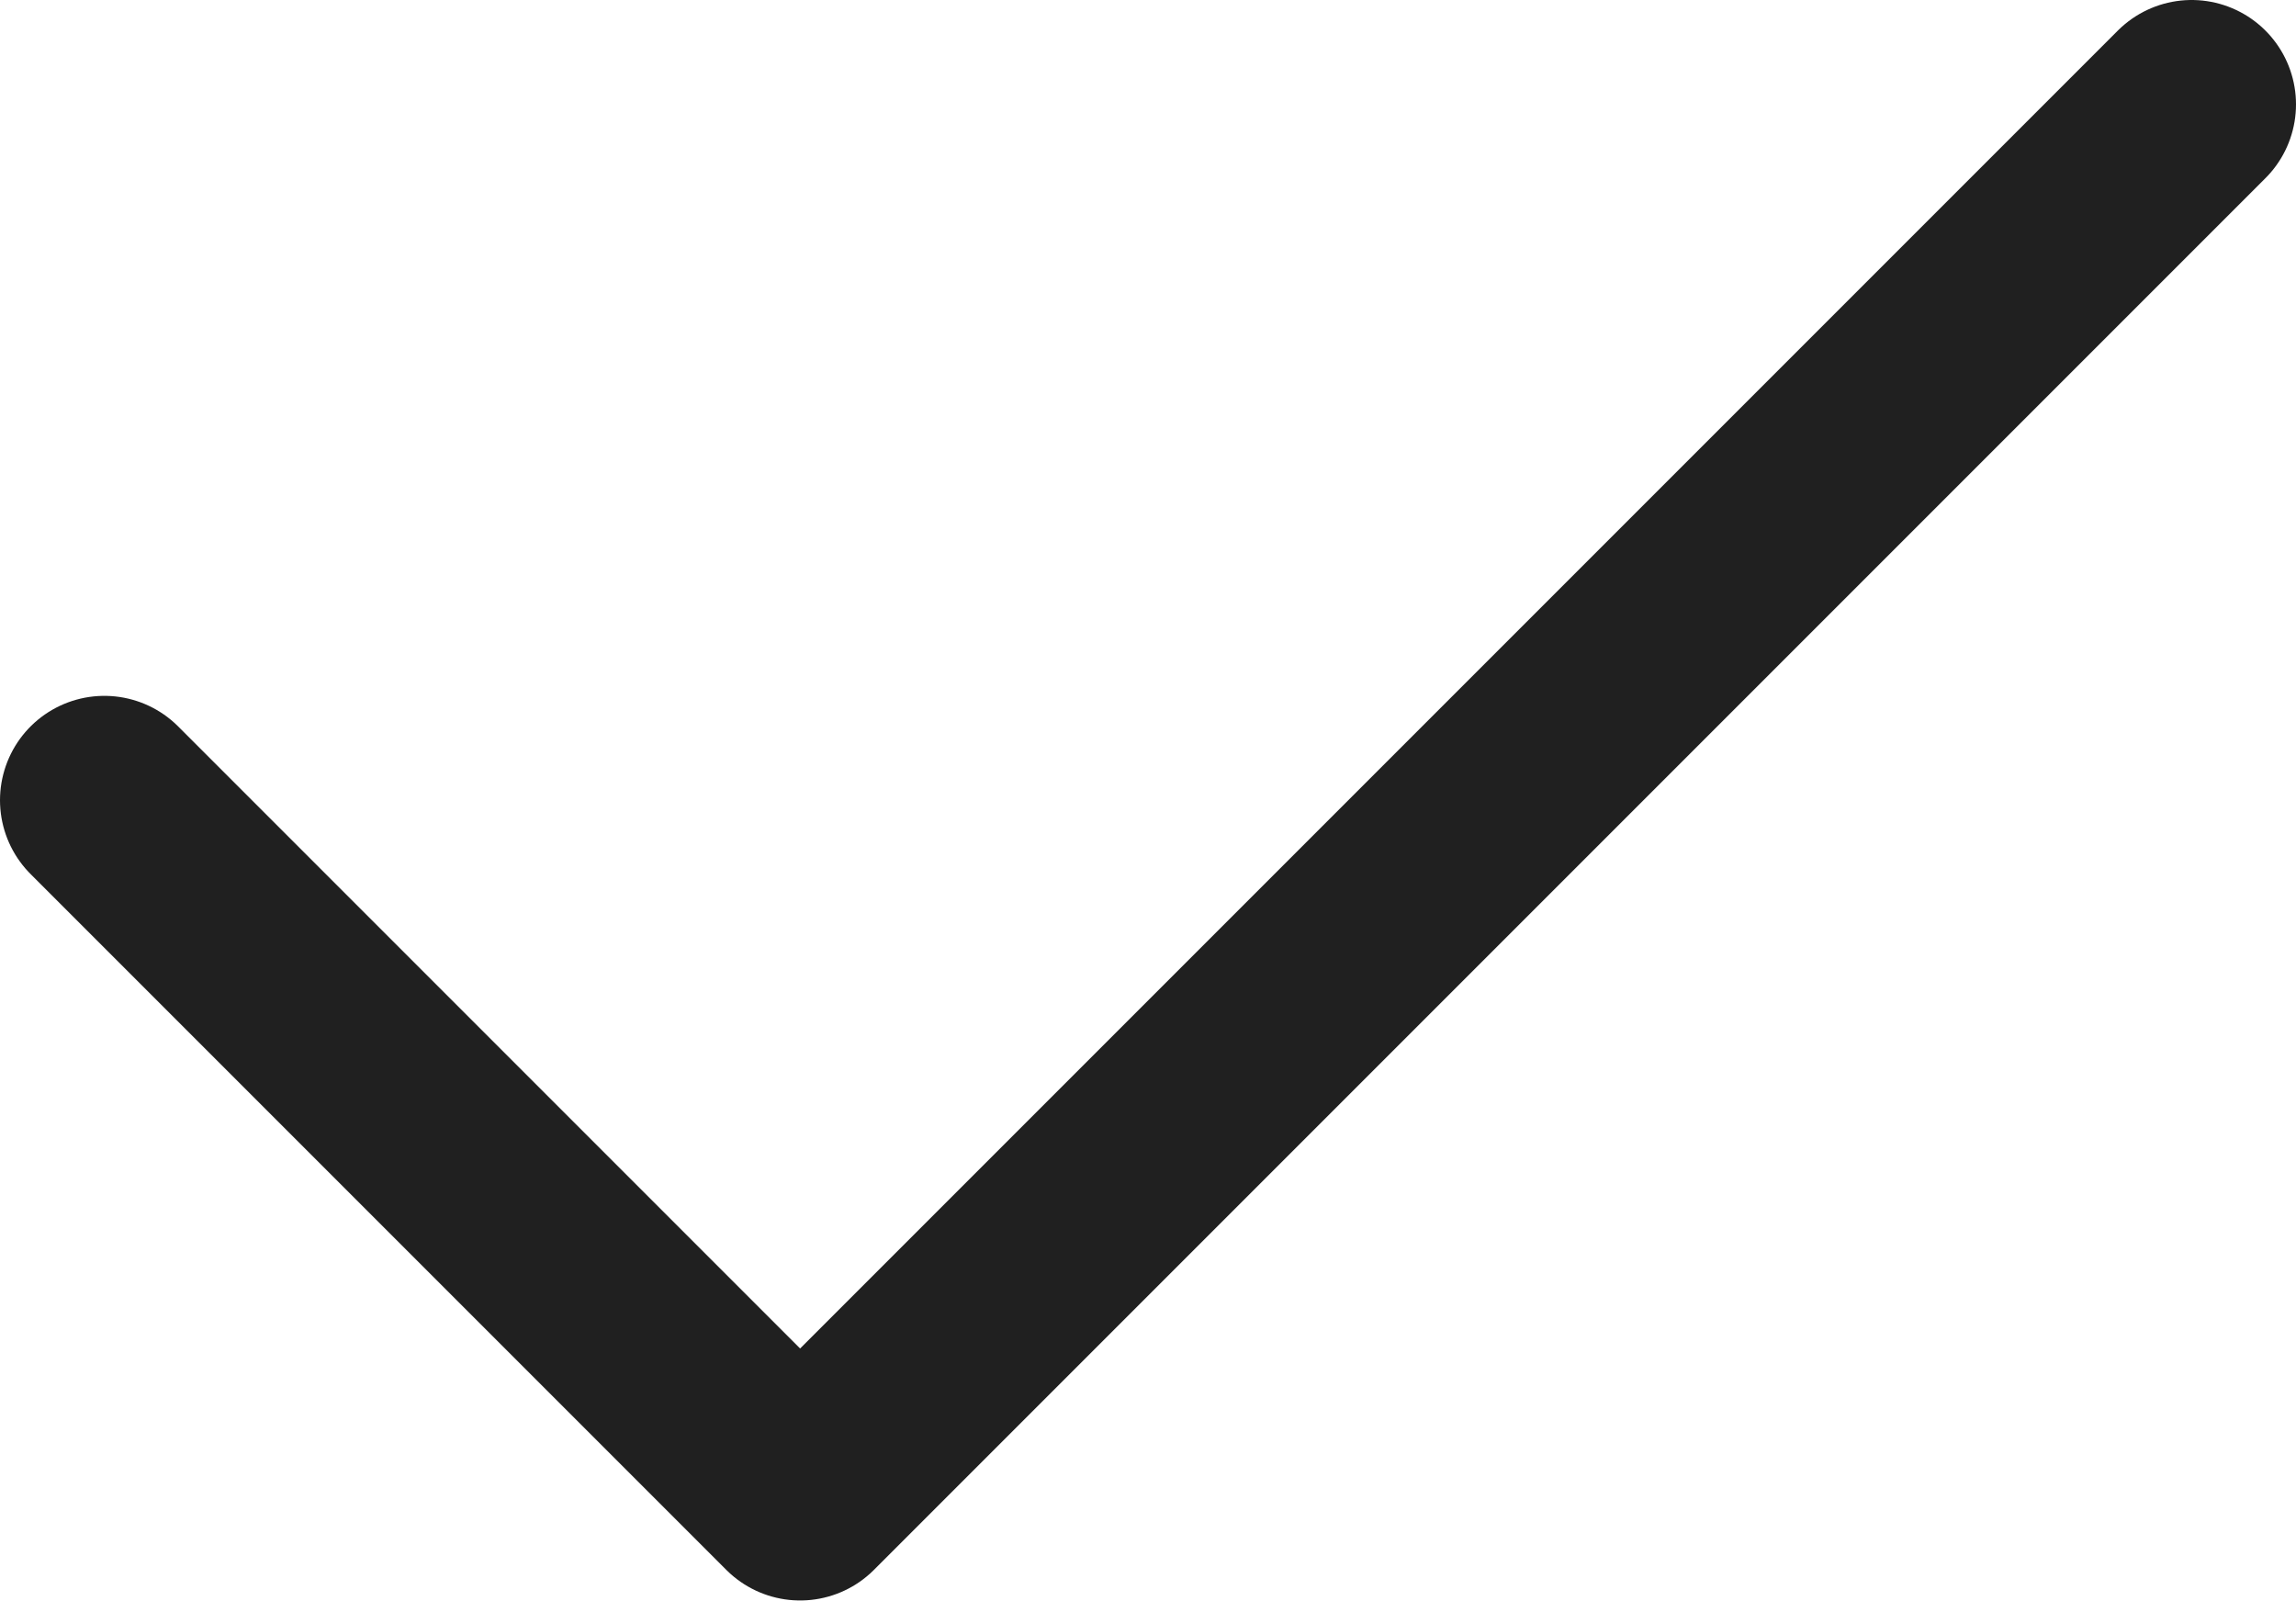
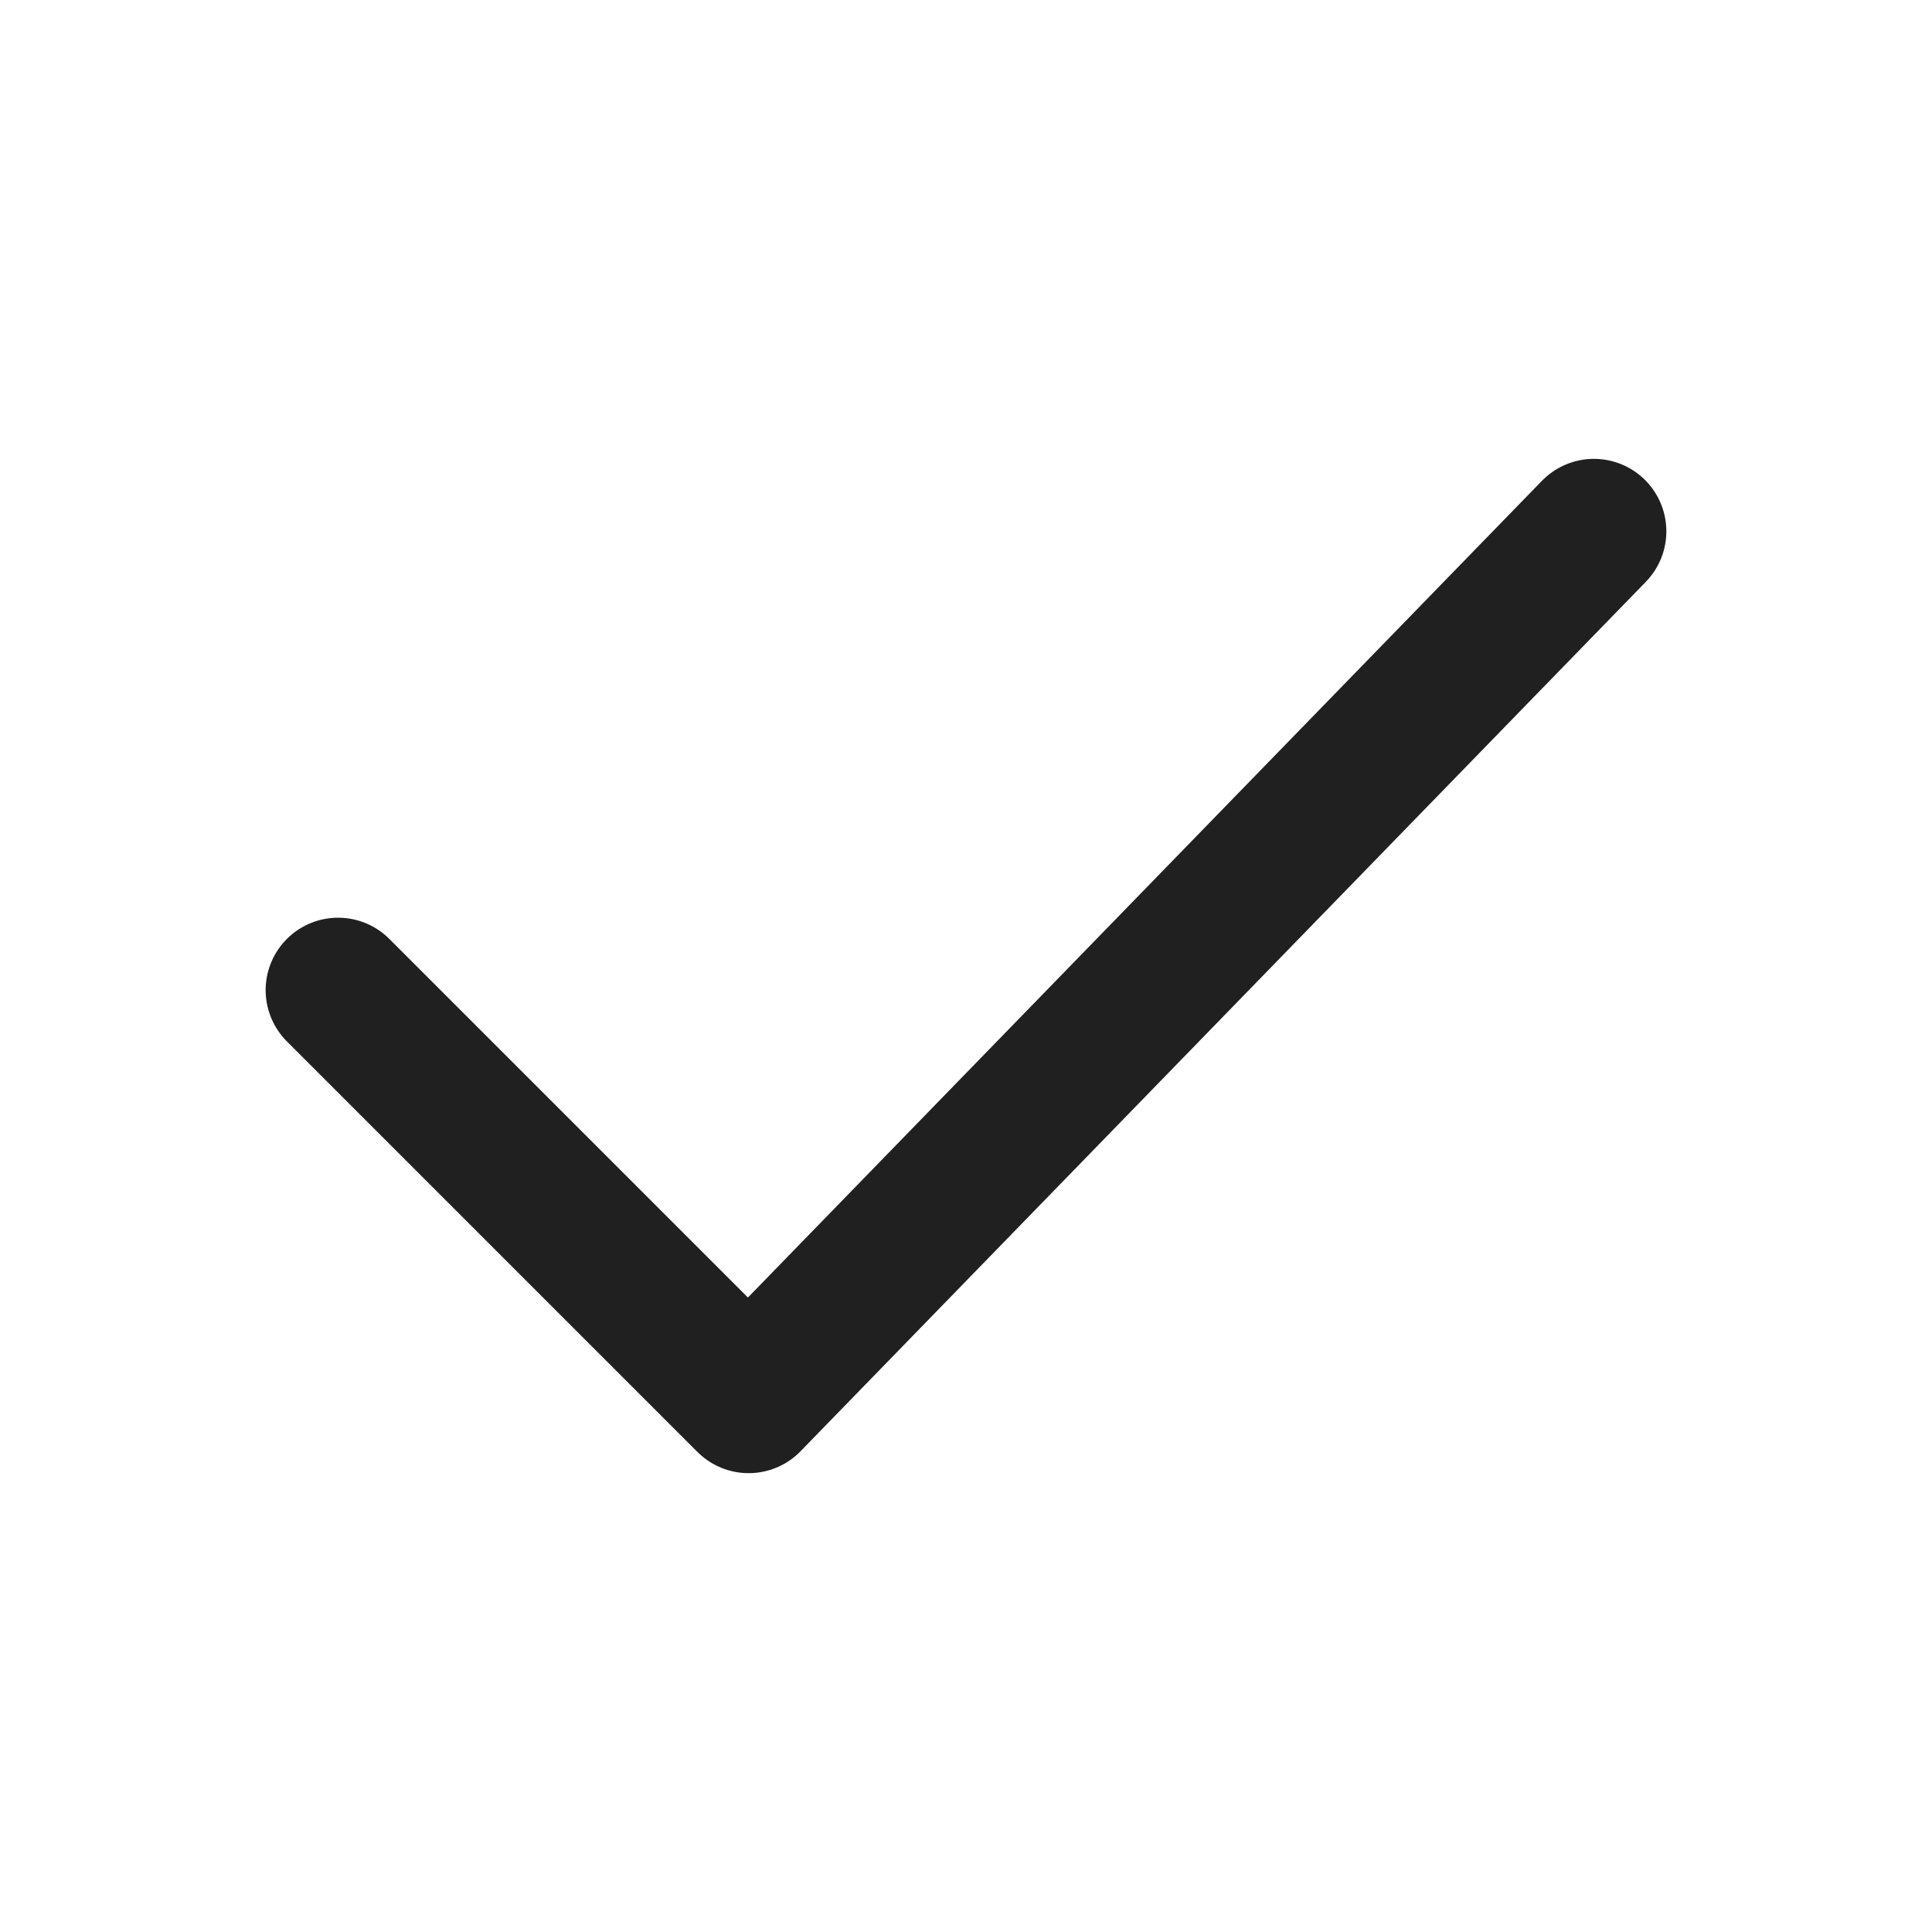
- <svg xmlns="http://www.w3.org/2000/svg" preserveAspectRatio="none" overflow="visible" style="display: block;" width="16.5" height="11.5" viewBox="0 0 16.5 11.5" fill="none">
-   <path id="Vector" d="M0.75 5.75L5.75 10.75L15.75 0.75" stroke="#202020" stroke-width="1.5" stroke-linecap="round" stroke-linejoin="round" />
+ <svg xmlns="http://www.w3.org/2000/svg" width="20" height="20" viewBox="0 0 20 20" fill="none" aria-hidden="true">
+   <path d="M3.5 10.25L7.75 14.5L16.5 5.5" stroke="#202020" stroke-width="1.5" stroke-linecap="round" stroke-linejoin="round" />
</svg>
